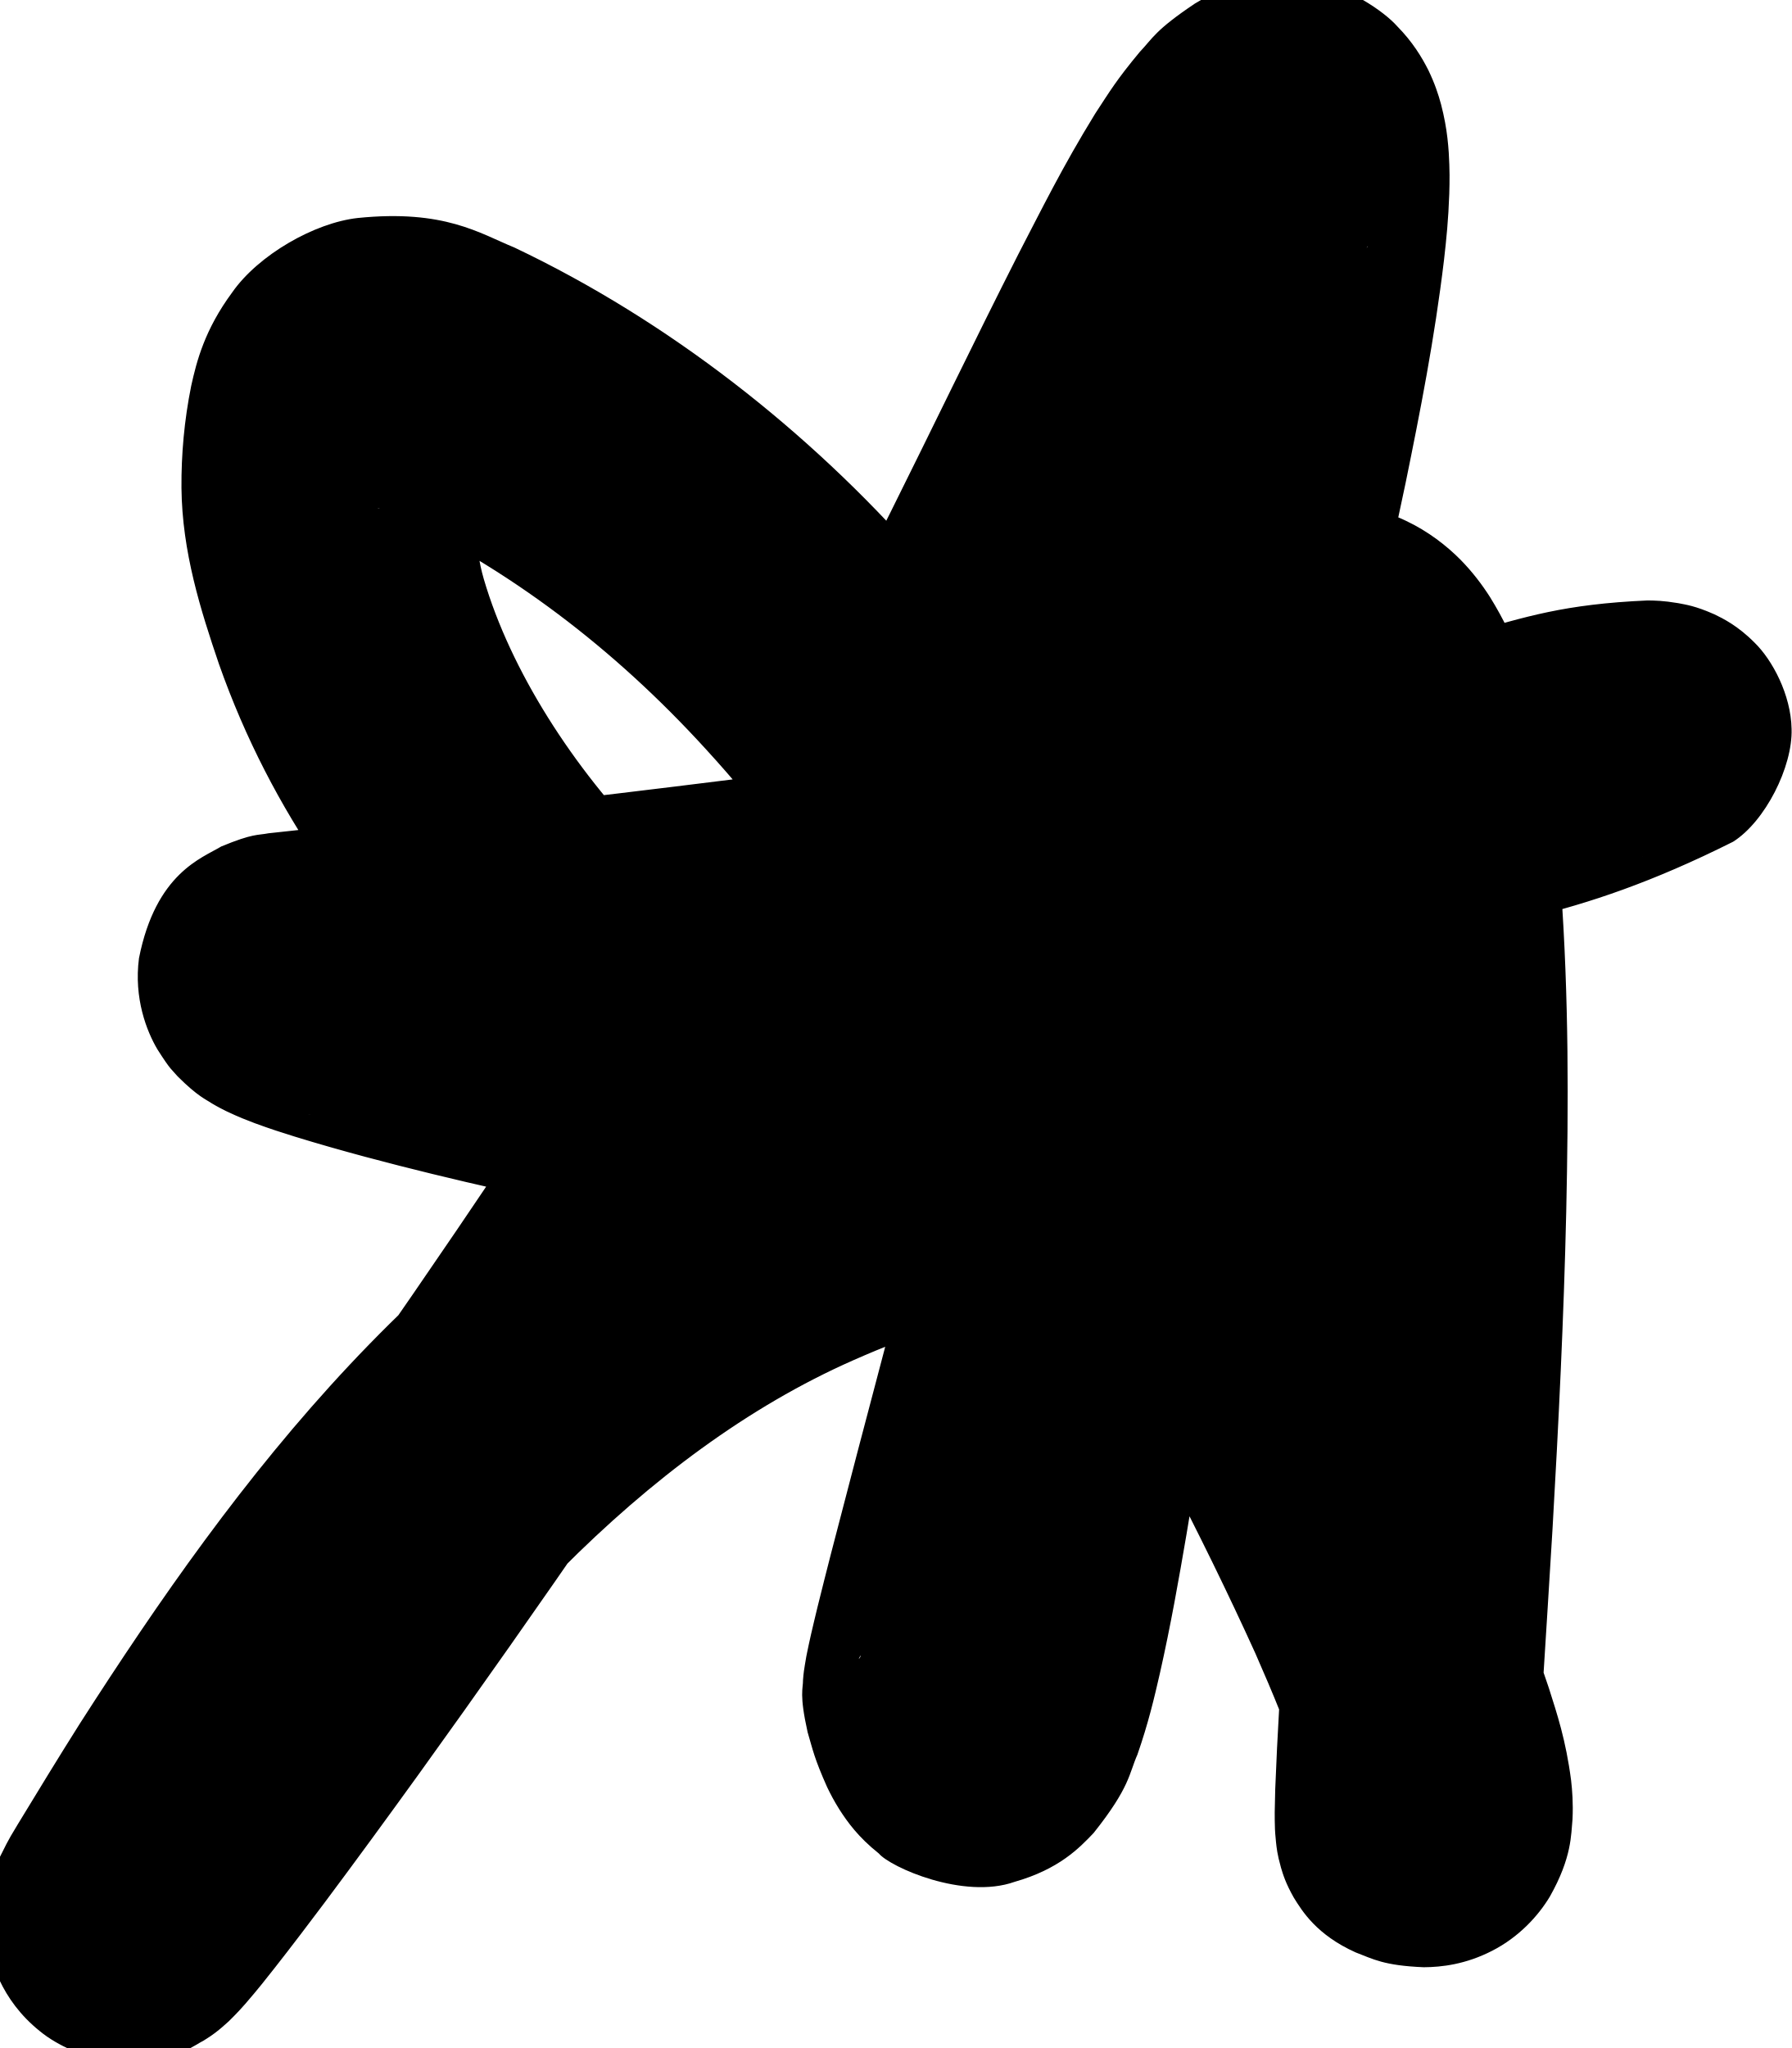
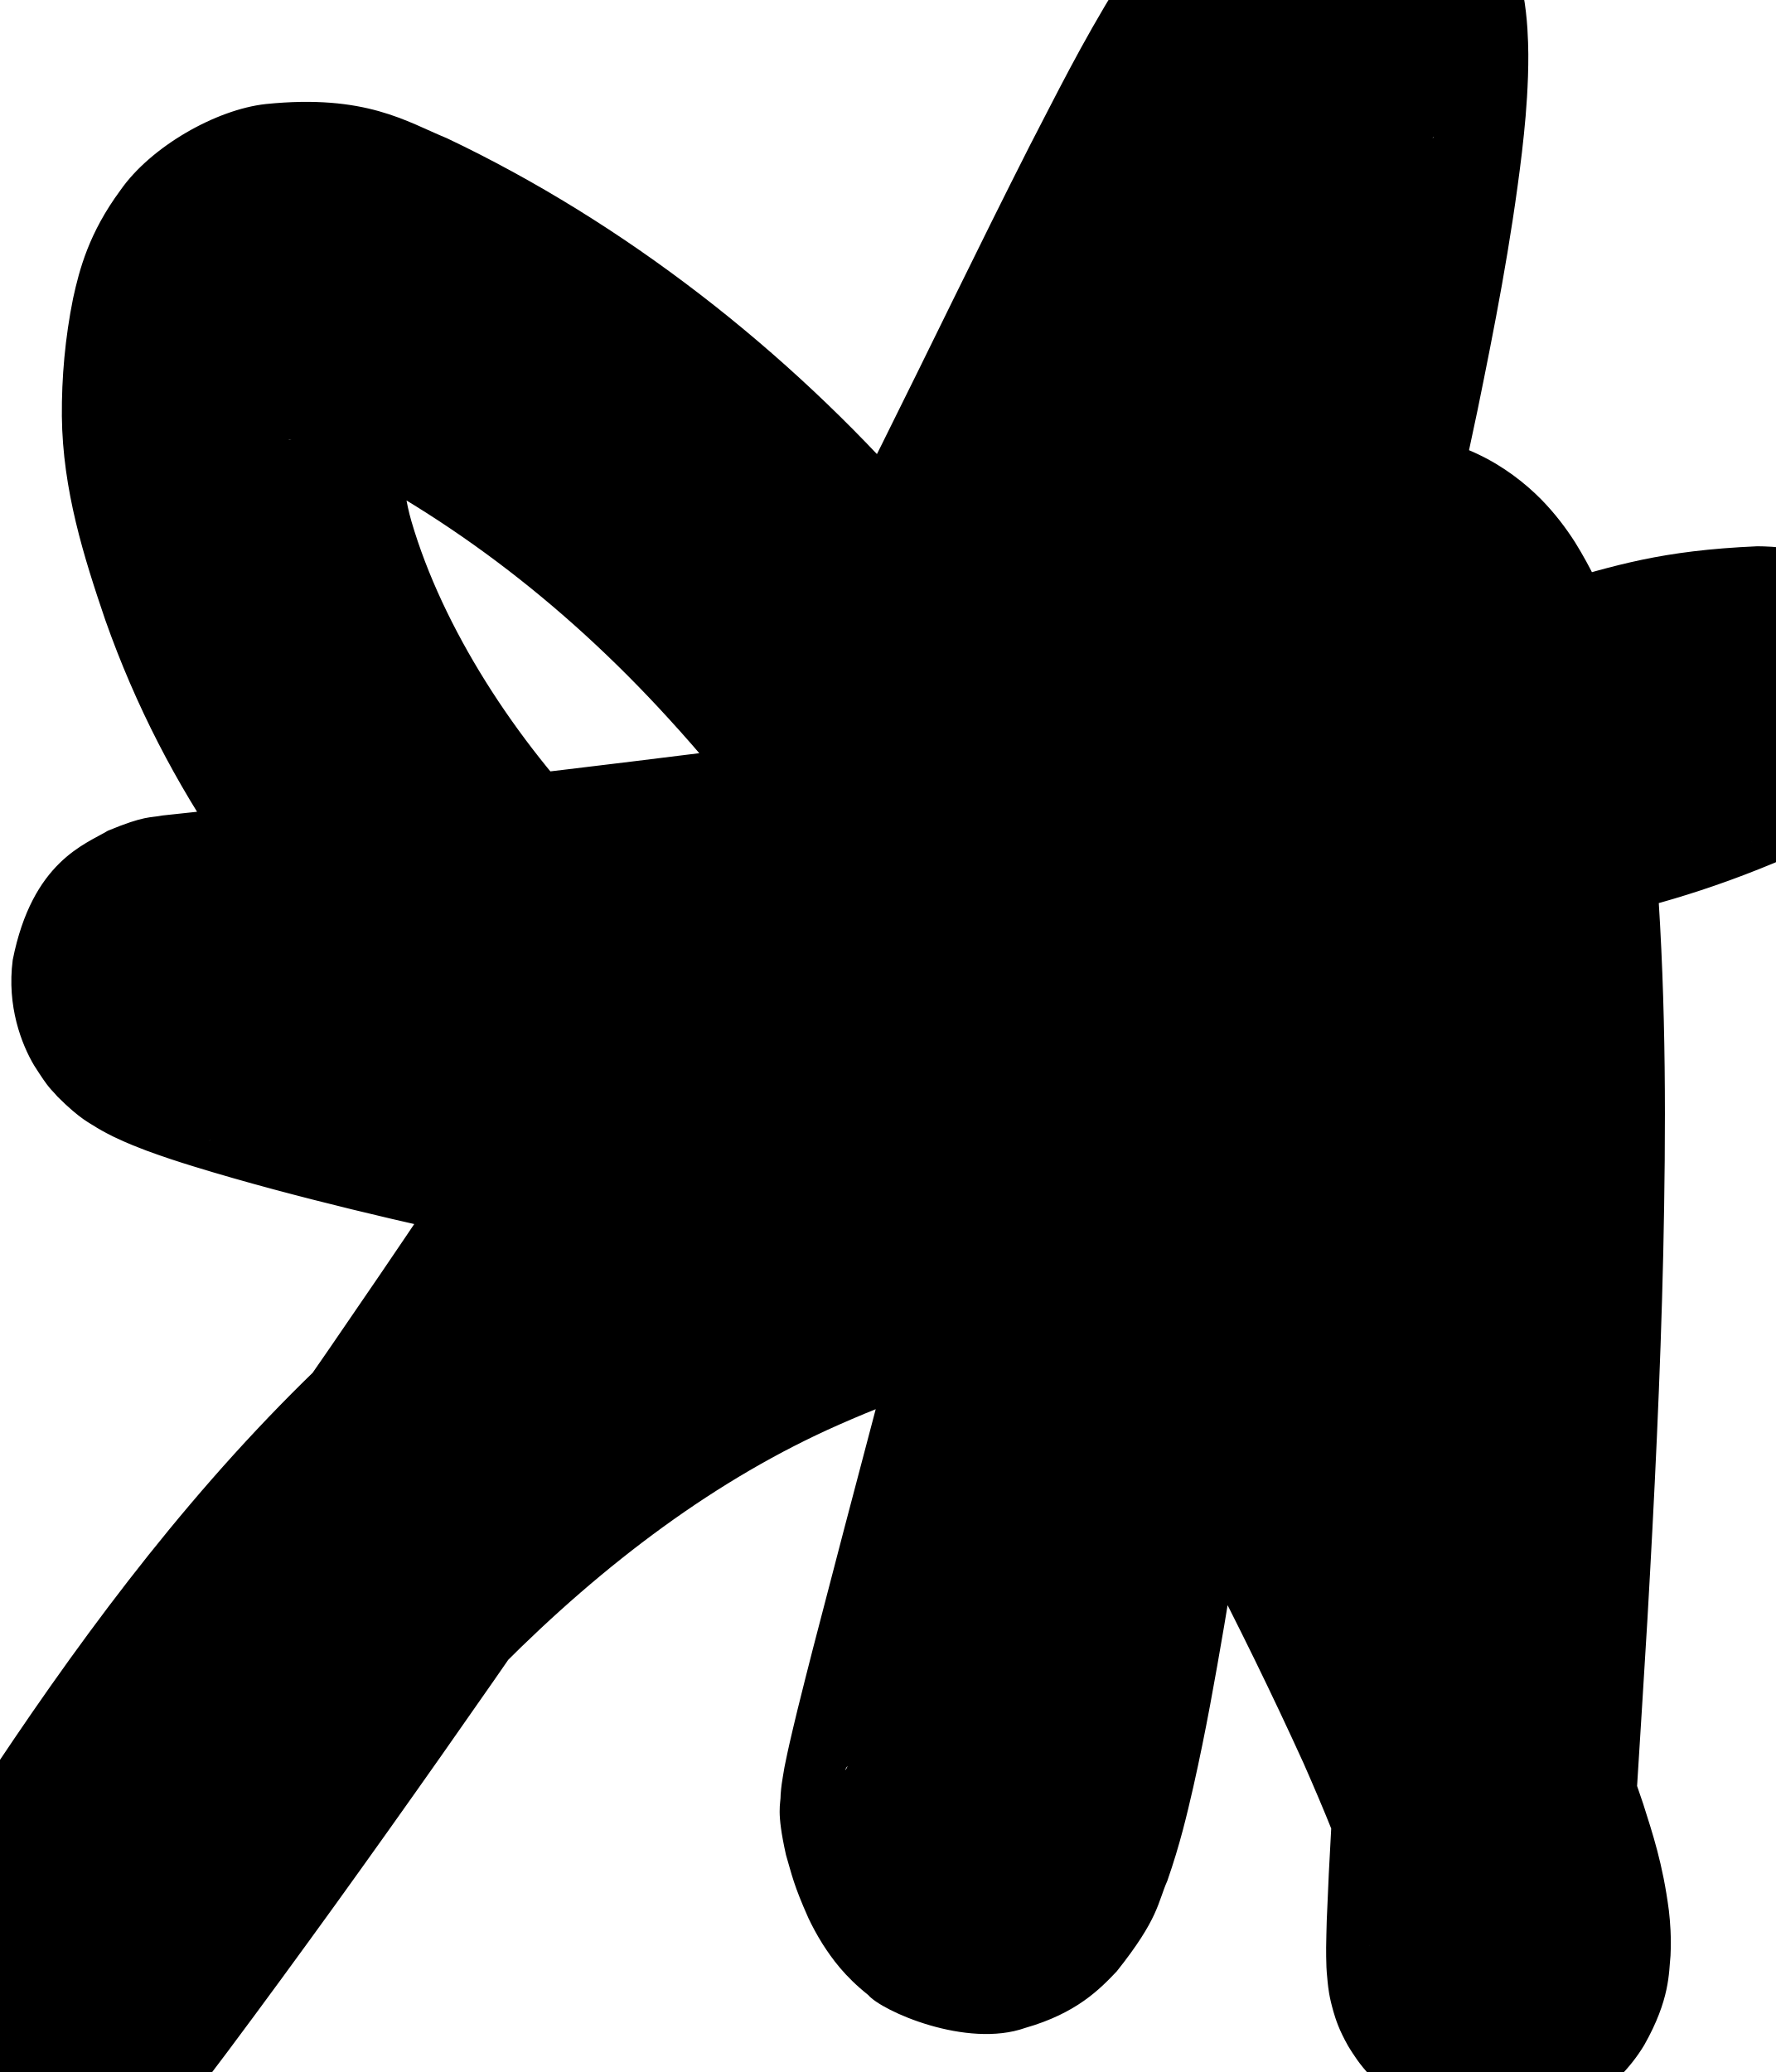
- <svg xmlns="http://www.w3.org/2000/svg" viewBox="133 87 14 16" fill="currentColor">
+ <svg xmlns="http://www.w3.org/2000/svg" viewBox="134 88 12 14" fill="currentColor">
  <path d="M138.306 94.374C138.095 94.172 137.812 94.062 137.52 94.069C137.229 94.075 136.951 94.197 136.749 94.408C136.548 94.619 136.438 94.901 136.444 95.193C136.451 95.485 136.573 95.763 136.784 95.964C136.784 95.964 136.784 95.964 136.784 95.964C137.026 96.184 137.169 96.225 137.279 96.275C137.397 96.322 137.481 96.347 137.569 96.371C137.734 96.416 137.879 96.443 138.013 96.466C138.287 96.512 138.537 96.539 138.785 96.561C139.279 96.605 139.757 96.627 140.235 96.642C141.187 96.669 142.128 96.664 143.076 96.634C143.179 96.63 143.285 96.626 143.389 96.622C143.523 96.617 143.657 96.611 143.789 96.605C143.801 96.604 143.813 96.604 143.827 96.603C143.836 96.602 143.836 96.602 143.856 96.6C143.873 96.599 143.886 96.599 143.948 96.589C143.99 96.577 144.001 96.594 144.214 96.508C144.273 96.479 144.353 96.447 144.49 96.33C144.611 96.225 144.884 95.936 144.864 95.444C144.829 94.945 144.532 94.698 144.407 94.606C144.264 94.507 144.184 94.483 144.125 94.46C143.912 94.395 143.902 94.411 143.86 94.403C143.828 94.4 143.812 94.4 143.799 94.399C143.774 94.398 143.759 94.399 143.758 94.399C143.749 94.398 143.742 94.398 143.735 94.399C143.722 94.399 143.705 94.399 143.699 94.399C143.667 94.4 143.636 94.401 143.609 94.402C143.553 94.404 143.502 94.407 143.452 94.41C143.351 94.415 143.251 94.422 143.154 94.43C142.958 94.445 142.765 94.464 142.572 94.485C142.185 94.529 141.802 94.584 141.421 94.653C140.655 94.793 139.892 94.988 139.144 95.283C138.999 95.34 138.855 95.4 138.711 95.465C136.33 96.562 134.846 98.56 133.625 100.464C133.458 100.728 133.293 100.999 133.138 101.254C133.092 101.334 133.086 101.331 132.999 101.508C132.983 101.547 132.997 101.501 132.947 101.642C132.93 101.722 132.871 101.795 132.899 102.137C132.919 102.301 133.002 102.621 133.312 102.869C133.455 102.987 133.663 103.067 133.777 103.087C133.896 103.111 134.001 103.113 134.086 103.107C134.422 103.069 134.512 102.982 134.593 102.941C134.668 102.895 134.704 102.864 134.735 102.838C134.801 102.781 134.786 102.792 134.807 102.772C134.86 102.72 134.899 102.675 134.917 102.655C135.019 102.537 135.08 102.459 135.146 102.375C135.282 102.202 135.408 102.035 135.533 101.869C135.782 101.536 136.025 101.203 136.267 100.868C136.749 100.199 137.219 99.529 137.685 98.853C138.616 97.501 139.524 96.134 140.395 94.727C140.525 94.516 140.658 94.301 140.788 94.091C141.609 92.757 142.362 91.393 143.042 90.054C143.211 89.726 143.392 89.373 143.536 89.141C143.607 89.03 143.653 88.966 143.685 88.928C143.681 88.924 143.73 88.907 143.557 89.025C143.513 89.052 143.452 89.085 143.366 89.115C143.312 89.137 143.055 89.202 142.824 89.152C142.586 89.115 142.335 88.944 142.249 88.846C142.15 88.744 142.095 88.652 142.06 88.582C141.992 88.434 141.996 88.398 141.989 88.374C141.985 88.351 141.985 88.345 141.985 88.35C141.986 88.362 141.987 88.392 141.986 88.439C141.983 88.532 141.973 88.638 141.959 88.762C141.904 89.236 141.8 89.783 141.695 90.3C141.477 91.358 141.219 92.433 140.955 93.501C140.689 94.572 140.412 95.639 140.13 96.715C139.989 97.25 139.848 97.785 139.705 98.327C139.636 98.591 139.565 98.862 139.493 99.14C139.463 99.258 139.42 99.425 139.389 99.552C139.369 99.633 139.353 99.703 139.337 99.771C139.326 99.82 139.316 99.865 139.307 99.91C139.301 99.941 139.302 99.93 139.29 100.004C139.285 100.035 139.279 100.068 139.275 100.125C139.276 100.194 139.244 100.233 139.311 100.533C139.353 100.675 139.362 100.734 139.463 100.961C139.489 101.015 139.517 101.069 139.559 101.136C139.622 101.234 139.706 101.352 139.867 101.48C139.957 101.587 140.53 101.843 140.928 101.702C141.275 101.603 141.433 101.439 141.546 101.32C141.832 100.961 141.822 100.856 141.888 100.708C141.974 100.461 142.02 100.263 142.063 100.076C142.149 99.695 142.211 99.341 142.272 98.985C142.391 98.28 142.493 97.588 142.602 96.902C142.71 96.217 142.821 95.54 142.955 94.884C143.022 94.561 143.096 94.235 143.18 93.939C143.254 93.659 143.393 93.324 143.415 93.304C143.498 93.189 143.555 93.118 143.62 93.05C143.669 92.991 143.734 92.972 143.607 93.027C143.53 93.064 143.266 93.091 143.08 92.993C142.9 92.903 142.865 92.822 142.857 92.814C142.852 92.796 142.912 92.925 142.945 93.064C143.02 93.353 143.068 93.722 143.1 94.092C143.163 94.847 143.171 95.634 143.161 96.429C143.151 97.223 143.12 98.027 143.079 98.83C143.059 99.237 143.037 99.629 143.013 100.042C143.001 100.246 142.99 100.449 142.979 100.659C142.975 100.752 142.969 100.878 142.965 100.978C142.963 101.043 142.962 101.102 142.961 101.158C142.961 101.199 142.961 101.243 142.963 101.291C142.965 101.321 142.964 101.322 142.971 101.391C142.976 101.436 142.98 101.485 143.01 101.591C143.026 101.645 143.047 101.714 143.11 101.825C143.175 101.93 143.288 102.116 143.593 102.253C143.73 102.305 143.812 102.356 144.126 102.369C144.263 102.368 144.451 102.348 144.661 102.24C144.868 102.134 145.02 101.969 145.111 101.817C145.285 101.509 145.276 101.331 145.288 101.214C145.294 101.086 145.286 100.988 145.277 100.909C145.236 100.593 145.167 100.389 145.103 100.187C144.969 99.784 144.823 99.439 144.669 99.09C143.729 97.025 142.682 95.112 141.542 93.209C141.149 92.562 140.701 91.934 140.186 91.353C139.32 90.368 138.224 89.506 137.02 88.934C136.75 88.824 136.473 88.634 135.796 88.703C135.458 88.74 135.018 88.992 134.814 89.285C134.6 89.575 134.537 89.82 134.494 90.015C134.44 90.282 134.416 90.551 134.418 90.812C134.423 91.312 134.568 91.767 134.711 92.188C135.124 93.36 135.808 94.274 136.629 95.069C137.063 95.484 137.582 95.777 138.084 95.971C138.872 96.275 139.636 96.372 140.277 96.491C140.294 96.492 140.328 96.51 140.26 96.478C140.239 96.466 140.213 96.455 140.143 96.399C140.106 96.368 140.057 96.329 139.984 96.227C139.917 96.125 139.763 95.9 139.829 95.503C139.907 95.12 140.148 94.947 140.235 94.887C140.349 94.814 140.4 94.802 140.443 94.786C140.525 94.76 140.547 94.761 140.565 94.758C140.626 94.757 140.427 94.753 140.297 94.732C140.28 94.729 140.263 94.727 140.245 94.725C139.95 94.683 139.679 94.475 139.385 94.428C138.714 94.319 138.046 94.202 137.381 94.069C137.05 94.003 136.719 93.932 136.401 93.857C136.242 93.819 136.082 93.779 135.938 93.739C135.864 93.718 135.797 93.698 135.748 93.681C135.727 93.675 135.702 93.664 135.731 93.678C135.737 93.681 135.755 93.69 135.783 93.707C135.809 93.726 135.853 93.735 135.998 93.88C136.043 93.932 136.044 93.915 136.147 94.079C136.228 94.215 136.328 94.466 136.287 94.775C136.156 95.43 135.803 95.541 135.665 95.626C135.434 95.721 135.419 95.701 135.361 95.713C135.662 95.673 135.951 95.635 136.251 95.595C138.705 95.264 141.155 94.928 143.624 94.447C144.566 94.224 145.271 94.214 146.543 93.576C146.793 93.418 147.009 92.991 147 92.695C146.995 92.427 146.849 92.155 146.71 92.02C146.579 91.888 146.464 91.832 146.398 91.8C146.245 91.732 146.173 91.724 146.113 91.712C145.994 91.692 145.933 91.692 145.875 91.691C145.219 91.72 144.922 91.819 144.468 91.948C144.428 91.961 144.39 91.974 144.351 91.987C143.772 92.194 143.679 92.929 143.237 93.354C143.237 93.354 143.237 93.354 143.237 93.354C143.755 93.586 144.565 93.938 144.915 93.85C144.942 93.844 144.969 93.838 144.996 93.831C145.148 93.796 145.316 93.762 145.476 93.735C145.626 93.708 145.832 93.685 145.847 93.69C145.841 93.689 145.832 93.692 145.764 93.681C145.729 93.674 145.683 93.672 145.555 93.615C145.499 93.588 145.396 93.539 145.274 93.416C145.145 93.291 145.004 93.03 145 92.775L145.457 91.894C145.473 91.888 145.259 91.977 145.088 92.024C144.906 92.078 144.705 92.128 144.501 92.175C144.096 92.268 143.67 92.351 143.242 92.428C140.867 92.843 138.419 93.136 135.984 93.414C135.685 93.447 135.398 93.478 135.098 93.51C135.012 93.527 134.98 93.509 134.729 93.613C134.579 93.704 134.218 93.82 134.086 94.486C134.045 94.799 134.146 95.056 134.23 95.198C134.338 95.368 134.34 95.352 134.388 95.409C134.547 95.568 134.613 95.591 134.655 95.62C134.7 95.647 134.746 95.67 134.766 95.68C134.873 95.731 134.932 95.752 134.991 95.775C135.111 95.819 135.201 95.848 135.301 95.879C135.489 95.937 135.67 95.988 135.848 96.036C136.202 96.131 136.555 96.216 136.905 96.295C137.61 96.454 138.309 96.59 139.017 96.705C139.327 96.755 139.663 96.639 139.972 96.682C139.99 96.684 140.008 96.687 140.026 96.689C140.248 96.713 140.395 96.756 140.81 96.721C140.871 96.712 140.935 96.706 141.061 96.666C141.125 96.643 141.194 96.623 141.328 96.537C141.433 96.466 141.692 96.276 141.773 95.872C141.843 95.452 141.681 95.206 141.601 95.085C141.515 94.966 141.45 94.912 141.396 94.866C141.291 94.782 141.228 94.75 141.167 94.717C140.943 94.606 140.805 94.576 140.649 94.543C139.939 94.408 139.327 94.302 138.831 94.094C138.515 93.964 138.261 93.8 138.065 93.598C137.48 93.001 136.99 92.24 136.78 91.522C136.705 91.263 136.714 91.009 136.713 90.794C136.712 90.68 136.722 90.573 136.743 90.472C136.738 90.479 136.739 90.537 136.641 90.672C136.552 90.809 136.29 90.958 136.144 90.968C135.853 90.986 135.954 90.945 136.029 90.996C136.977 91.441 137.796 92.064 138.516 92.853C138.94 93.316 139.328 93.829 139.682 94.374C140.828 96.159 141.95 98.025 142.809 99.915C142.946 100.226 143.074 100.536 143.168 100.821C143.213 100.954 143.25 101.107 143.253 101.145C143.254 101.151 143.251 101.148 143.253 101.108C143.261 101.071 143.239 100.993 143.366 100.762C143.432 100.65 143.555 100.515 143.721 100.43C143.891 100.343 144.035 100.33 144.129 100.329C144.34 100.338 144.358 100.368 144.397 100.379C144.7 100.515 144.811 100.699 144.874 100.8C144.935 100.908 144.954 100.973 144.969 101.021C144.995 101.115 144.996 101.149 144.999 101.174C145.003 101.207 145.002 101.2 145.002 101.205C145.002 101.208 145.002 101.193 145.002 101.173C145.002 101.145 145.003 101.103 145.005 101.051C145.008 100.971 145.014 100.854 145.019 100.767C145.03 100.568 145.043 100.368 145.056 100.165C145.082 99.753 145.107 99.355 145.132 98.942C145.179 98.124 145.22 97.297 145.239 96.466C145.257 95.632 145.26 94.802 145.197 93.925C145.163 93.487 145.12 93.049 144.998 92.545C144.93 92.288 144.862 92.018 144.643 91.664C144.581 91.567 144.507 91.469 144.413 91.373C144.306 91.265 144.161 91.151 143.987 91.069C143.811 90.984 143.589 90.932 143.381 90.934C143.178 90.936 143.024 90.973 142.873 91.026C142.075 91.394 141.967 91.71 141.684 92.039C140.684 93.904 140.724 95.084 140.399 96.528C140.273 97.223 140.155 97.915 140.03 98.587C139.967 98.923 139.903 99.256 139.831 99.558C139.797 99.7 139.754 99.857 139.726 99.932C139.727 99.957 139.652 100.021 139.832 99.787C139.909 99.707 140.035 99.567 140.344 99.478C140.702 99.352 141.219 99.584 141.285 99.67C141.544 99.897 141.52 99.954 141.543 99.98C141.563 100.024 141.545 99.984 141.533 99.934C141.598 100.228 141.566 100.256 141.568 100.31C141.565 100.352 141.562 100.365 141.561 100.372C141.56 100.381 141.561 100.372 141.563 100.366C141.566 100.351 141.572 100.324 141.58 100.288C141.592 100.239 141.606 100.179 141.624 100.106C141.653 99.992 141.694 99.833 141.724 99.718C141.794 99.45 141.866 99.181 141.936 98.919C142.08 98.38 142.224 97.845 142.368 97.308C142.656 96.228 142.939 95.152 143.213 94.065C143.485 92.981 143.751 91.888 143.984 90.772C144.097 90.219 144.21 89.648 144.284 89.03C144.303 88.863 144.318 88.715 144.325 88.515C144.328 88.409 144.329 88.329 144.321 88.193C144.316 88.119 144.308 88.041 144.292 87.955C144.284 87.912 144.274 87.866 144.261 87.816C144.24 87.738 144.211 87.65 144.161 87.547C144.11 87.446 144.038 87.327 143.919 87.206C143.813 87.086 143.527 86.893 143.257 86.851C142.995 86.793 142.685 86.868 142.61 86.899C142.498 86.937 142.41 86.983 142.337 87.028C142.025 87.237 142.008 87.299 141.907 87.405C141.724 87.625 141.674 87.711 141.558 87.888C141.3 88.307 141.14 88.635 140.957 88.987C140.264 90.353 139.654 91.699 138.913 92.965C138.794 93.17 138.668 93.379 138.542 93.582C137.7 94.943 136.804 96.283 135.884 97.606C135.423 98.267 134.957 98.922 134.482 99.573C134.244 99.898 134.005 100.221 133.766 100.537C133.647 100.694 133.526 100.852 133.408 100.999C133.354 101.068 133.292 101.144 133.251 101.19C133.245 101.197 133.233 101.209 133.258 101.184C133.269 101.173 133.256 101.184 133.303 101.143C133.326 101.123 133.357 101.097 133.426 101.054C133.502 101.016 133.587 100.931 133.921 100.893C134.005 100.887 134.109 100.889 134.228 100.913C134.34 100.933 134.548 101.012 134.69 101.13C135 101.377 135.081 101.695 135.101 101.858C135.128 102.195 135.071 102.26 135.057 102.331C135.016 102.447 135.029 102.404 135.018 102.431C134.982 102.505 135.013 102.443 135.033 102.412C135.191 102.156 135.346 101.905 135.502 101.662C136.621 99.914 138.024 98.351 139.67 97.626C139.783 97.576 139.897 97.529 140.012 97.483C140.607 97.249 141.236 97.052 141.885 96.899C142.208 96.823 142.536 96.757 142.867 96.705C143.032 96.679 143.197 96.656 143.36 96.638C143.441 96.629 143.524 96.621 143.602 96.615C143.64 96.611 143.679 96.609 143.715 96.606C143.732 96.605 143.751 96.604 143.759 96.604C143.76 96.604 143.762 96.604 143.759 96.604C143.758 96.604 143.755 96.604 143.75 96.604C143.749 96.604 143.742 96.604 143.72 96.603C143.708 96.603 143.694 96.602 143.663 96.599C143.623 96.592 143.614 96.608 143.401 96.543C143.342 96.52 143.262 96.496 143.119 96.397C142.994 96.305 142.696 96.058 142.662 95.56C142.642 95.067 142.915 94.778 143.036 94.673C143.173 94.556 143.253 94.524 143.312 94.496C143.524 94.41 143.535 94.427 143.576 94.415C143.635 94.406 143.644 94.406 143.657 94.405C143.669 94.404 143.668 94.404 143.671 94.404C143.675 94.403 143.675 94.403 143.672 94.404C143.55 94.411 143.424 94.418 143.298 94.423C143.201 94.427 143.1 94.43 143.002 94.434C142.103 94.463 141.195 94.467 140.3 94.442C139.853 94.428 139.408 94.407 138.982 94.369C138.771 94.35 138.562 94.326 138.378 94.295C138.29 94.281 138.202 94.262 138.147 94.247C138.118 94.24 138.099 94.232 138.105 94.235C138.114 94.244 138.142 94.229 138.306 94.374Z" />
</svg>
